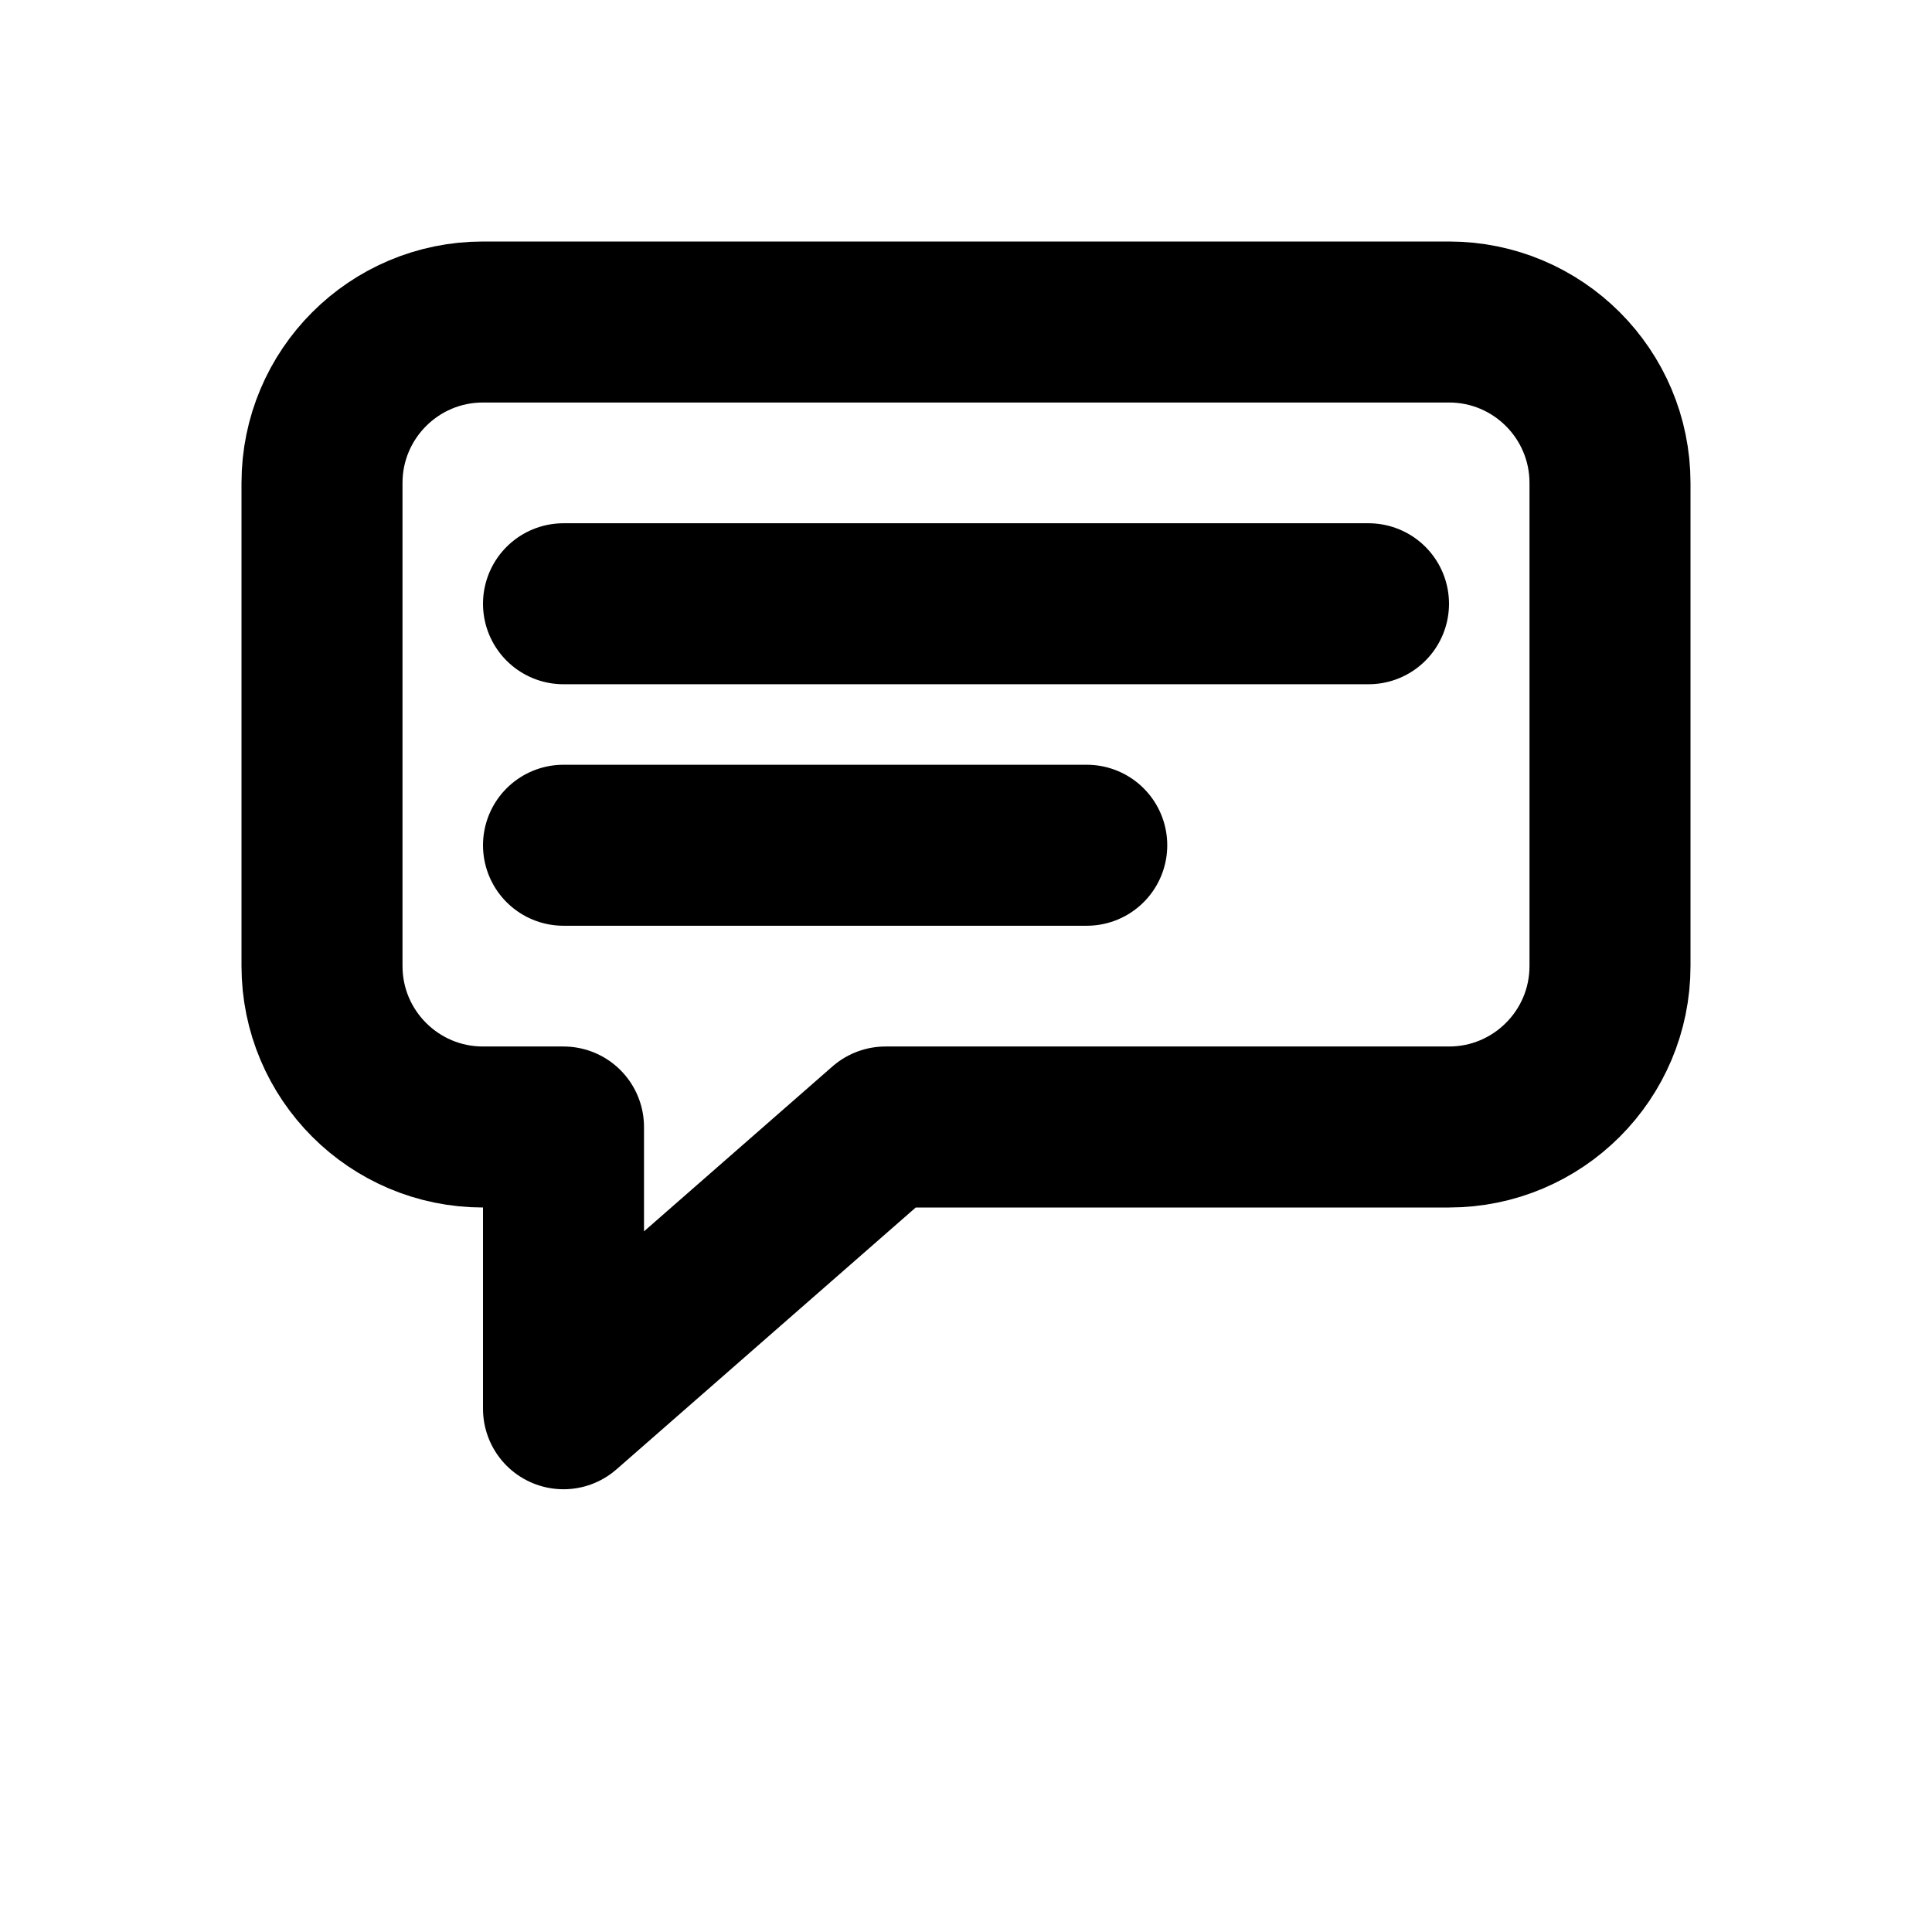
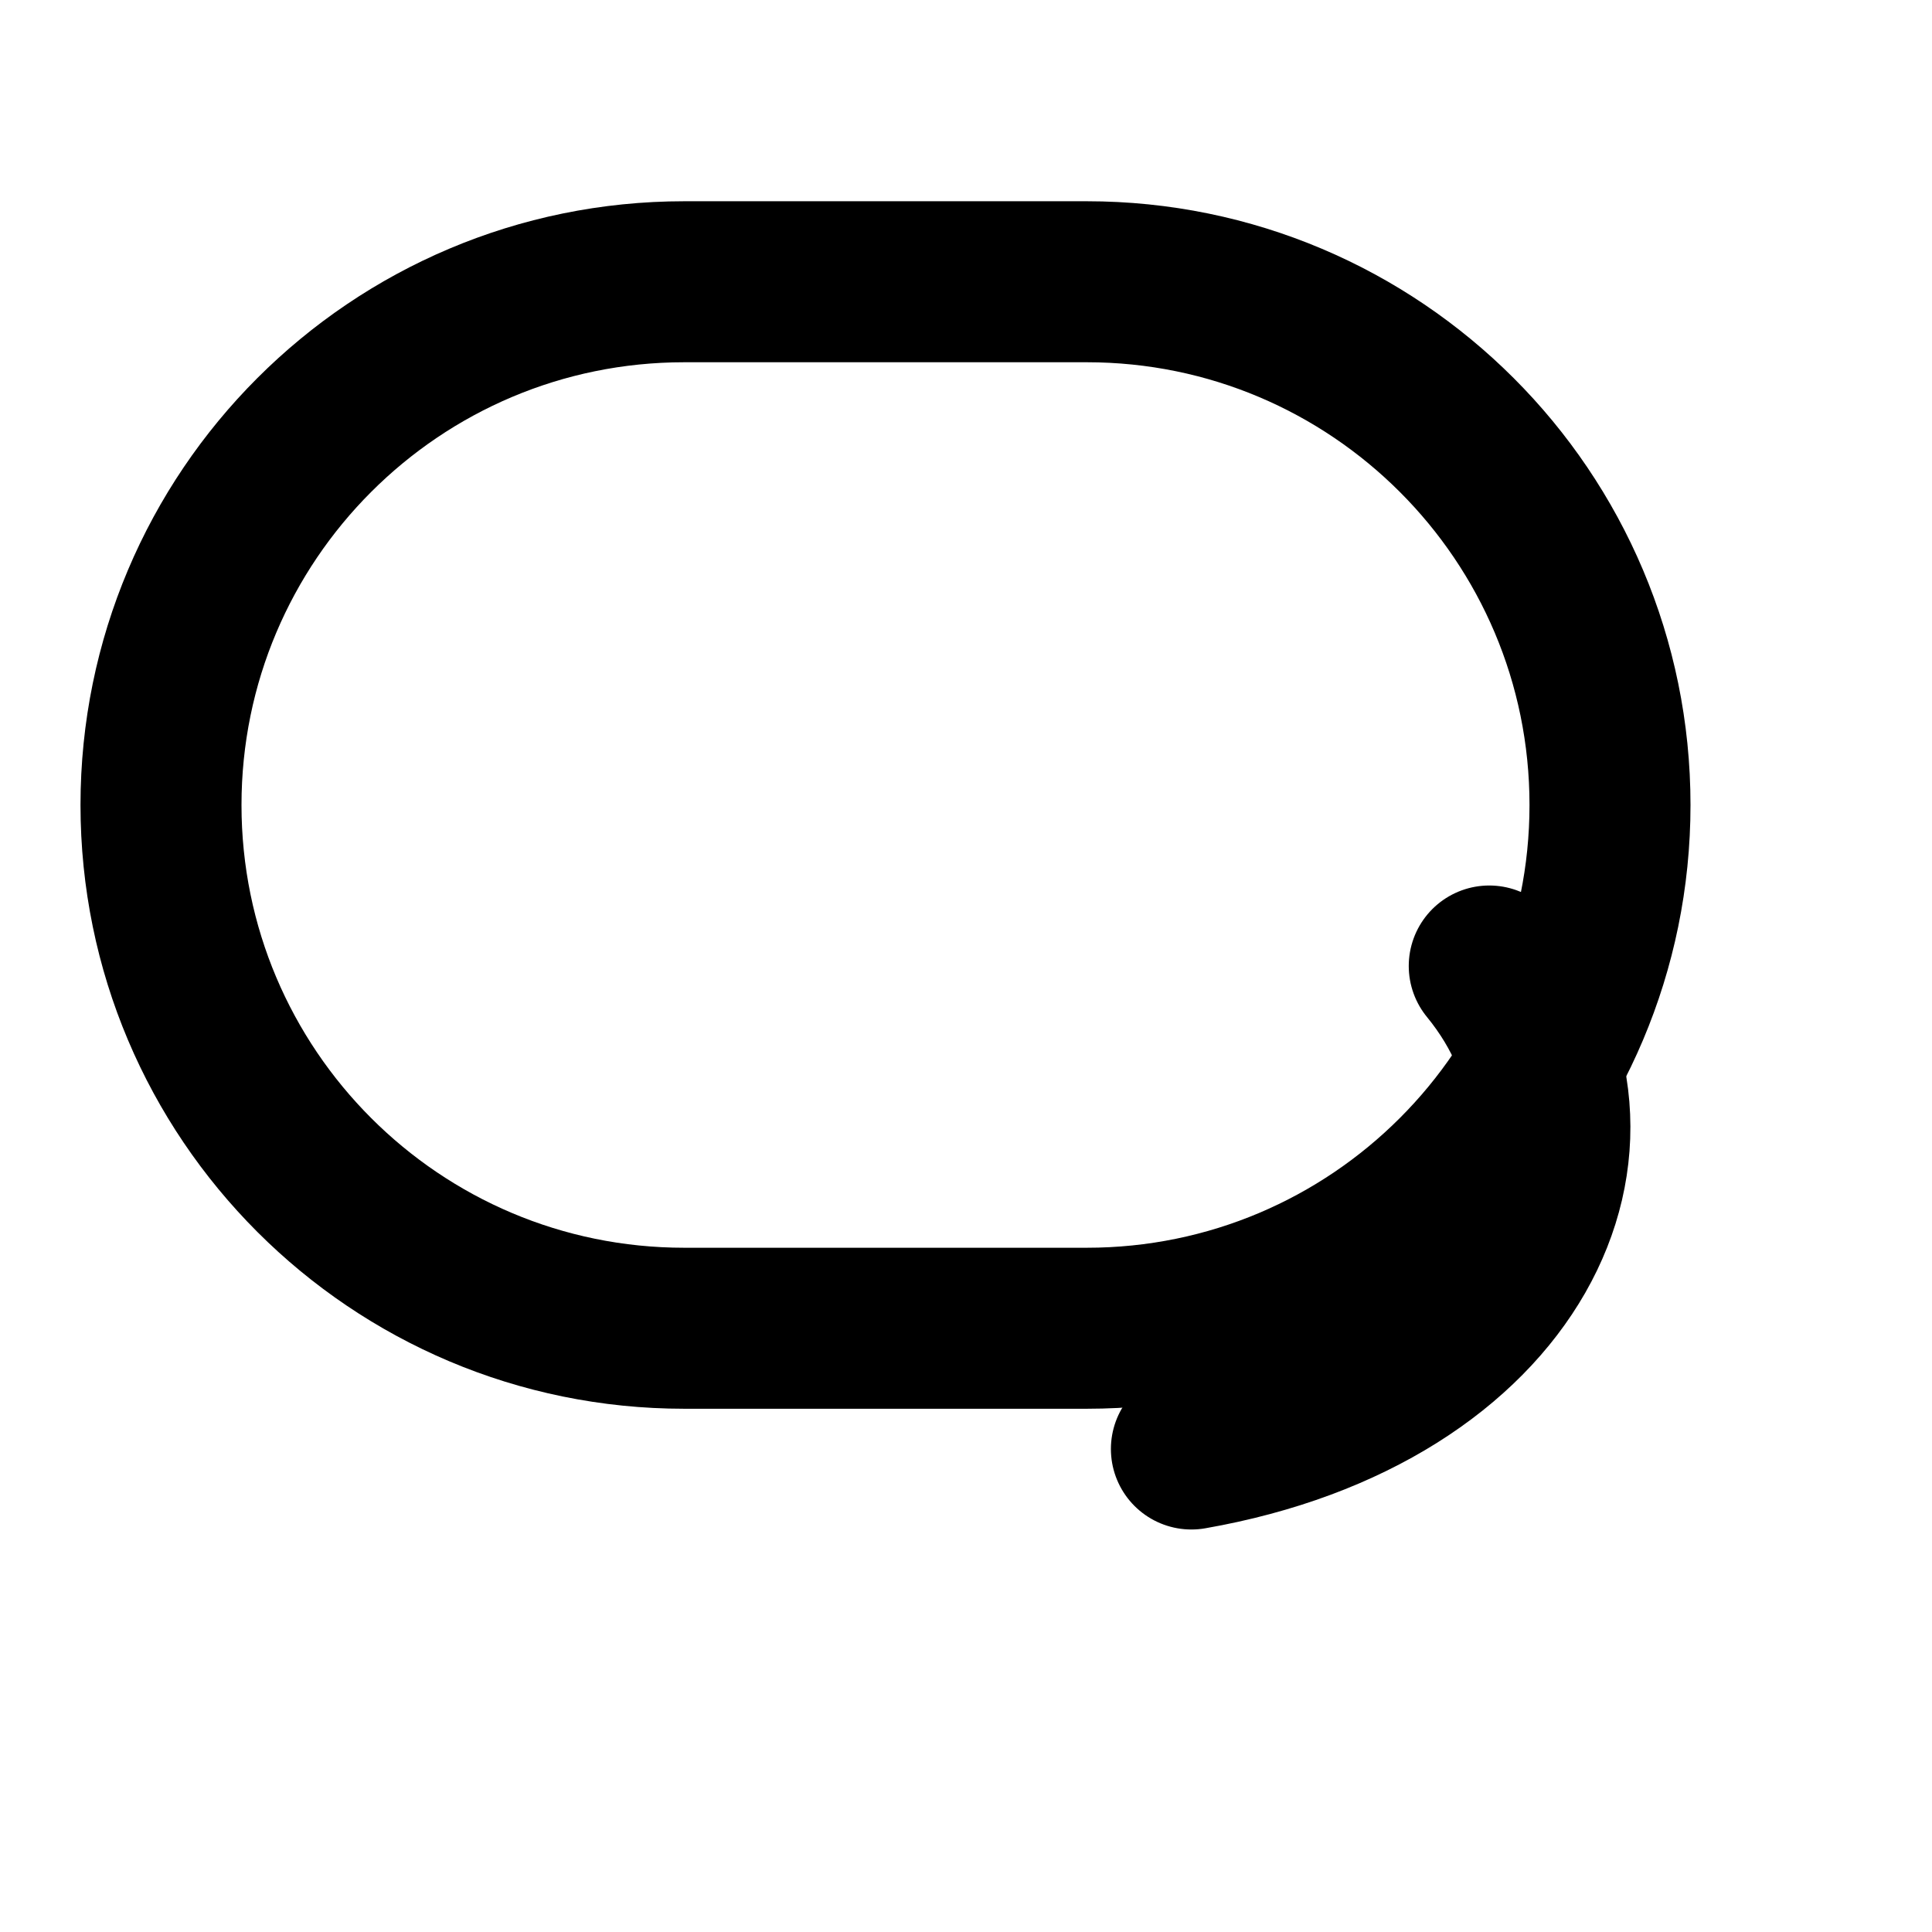
<svg xmlns="http://www.w3.org/2000/svg" viewBox="0 0 24 24" fill="none" stroke="currentColor" stroke-width="2" stroke-linecap="round" stroke-linejoin="round">
-   <path d="M4 6a2 2 0 0 1 2-2h12a2 2 0 0 1 2 2v6a2 2 0 0 1-2 2h-7l-4 3.5V14H6a2 2 0 0 1-2-2z" />
-   <line x1="7" y1="7.5" x2="17" y2="7.5" />
-   <line x1="7" y1="10.5" x2="13.5" y2="10.5" />
+   <rect x="2" y="3.5" width="18" height="13" rx="6.5" />
+   <path d="M18.5 12c1.8 2.2 0.3 5.3-3.7 6" />
</svg>
